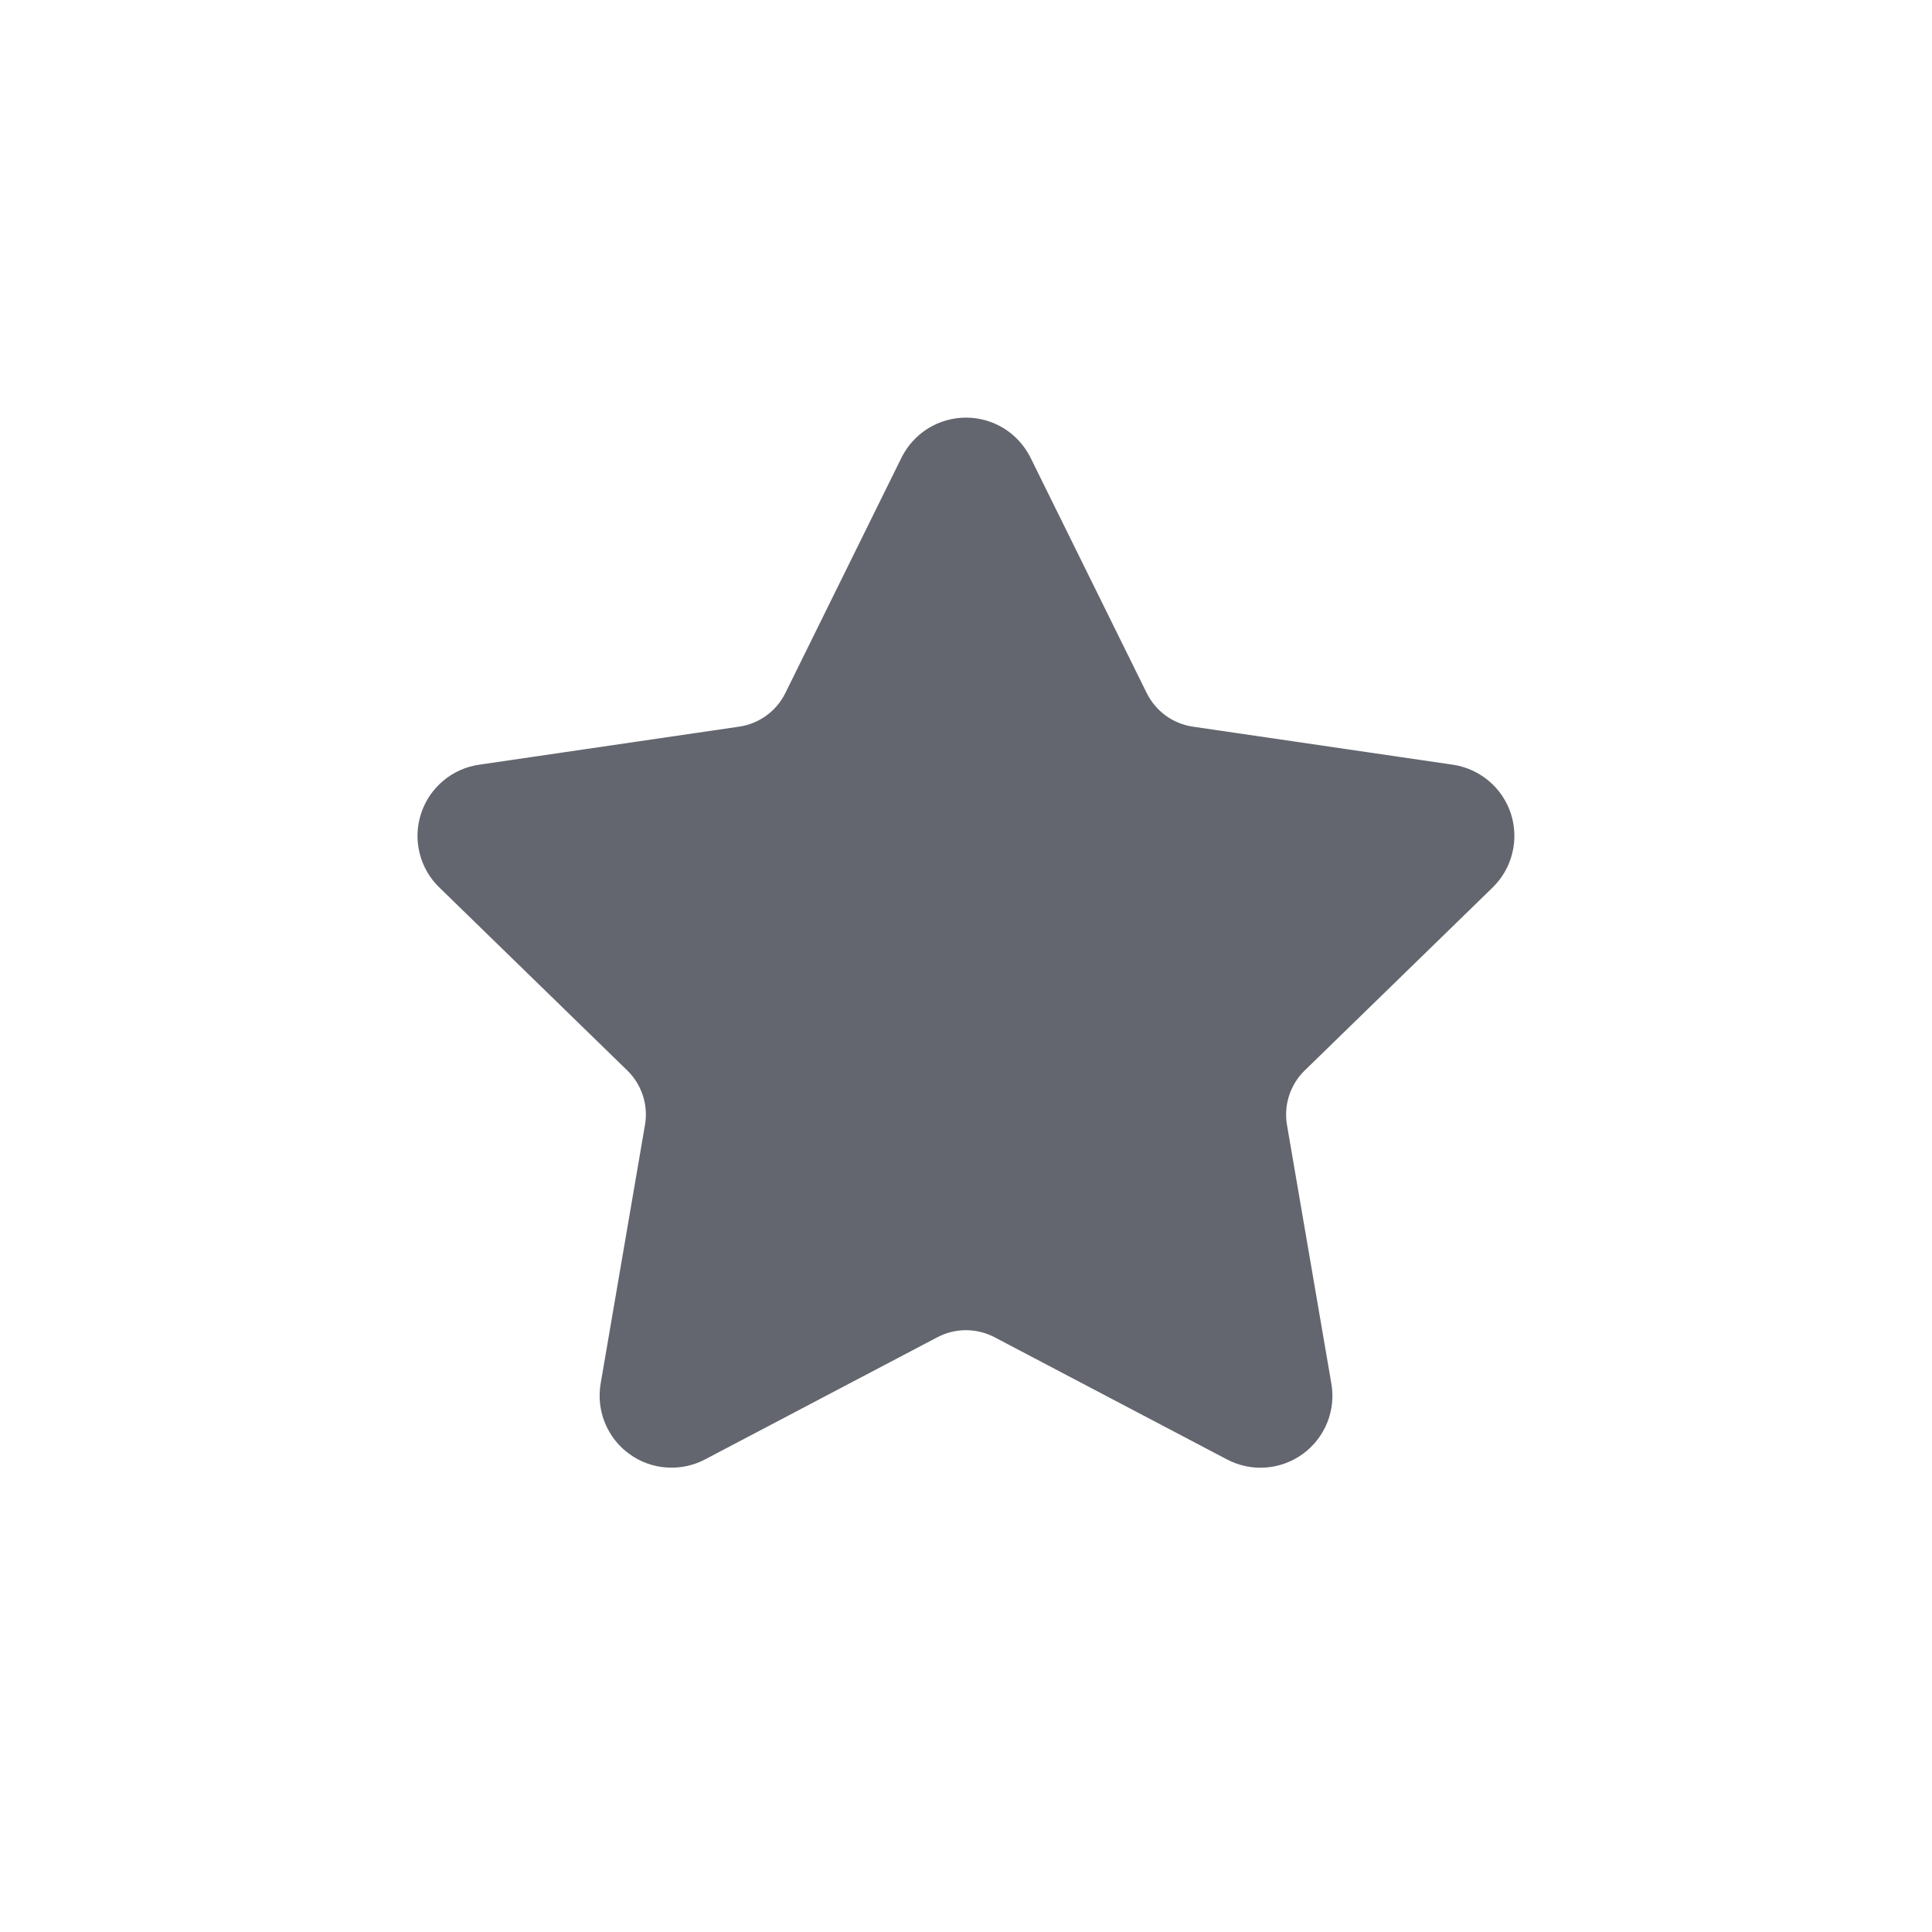
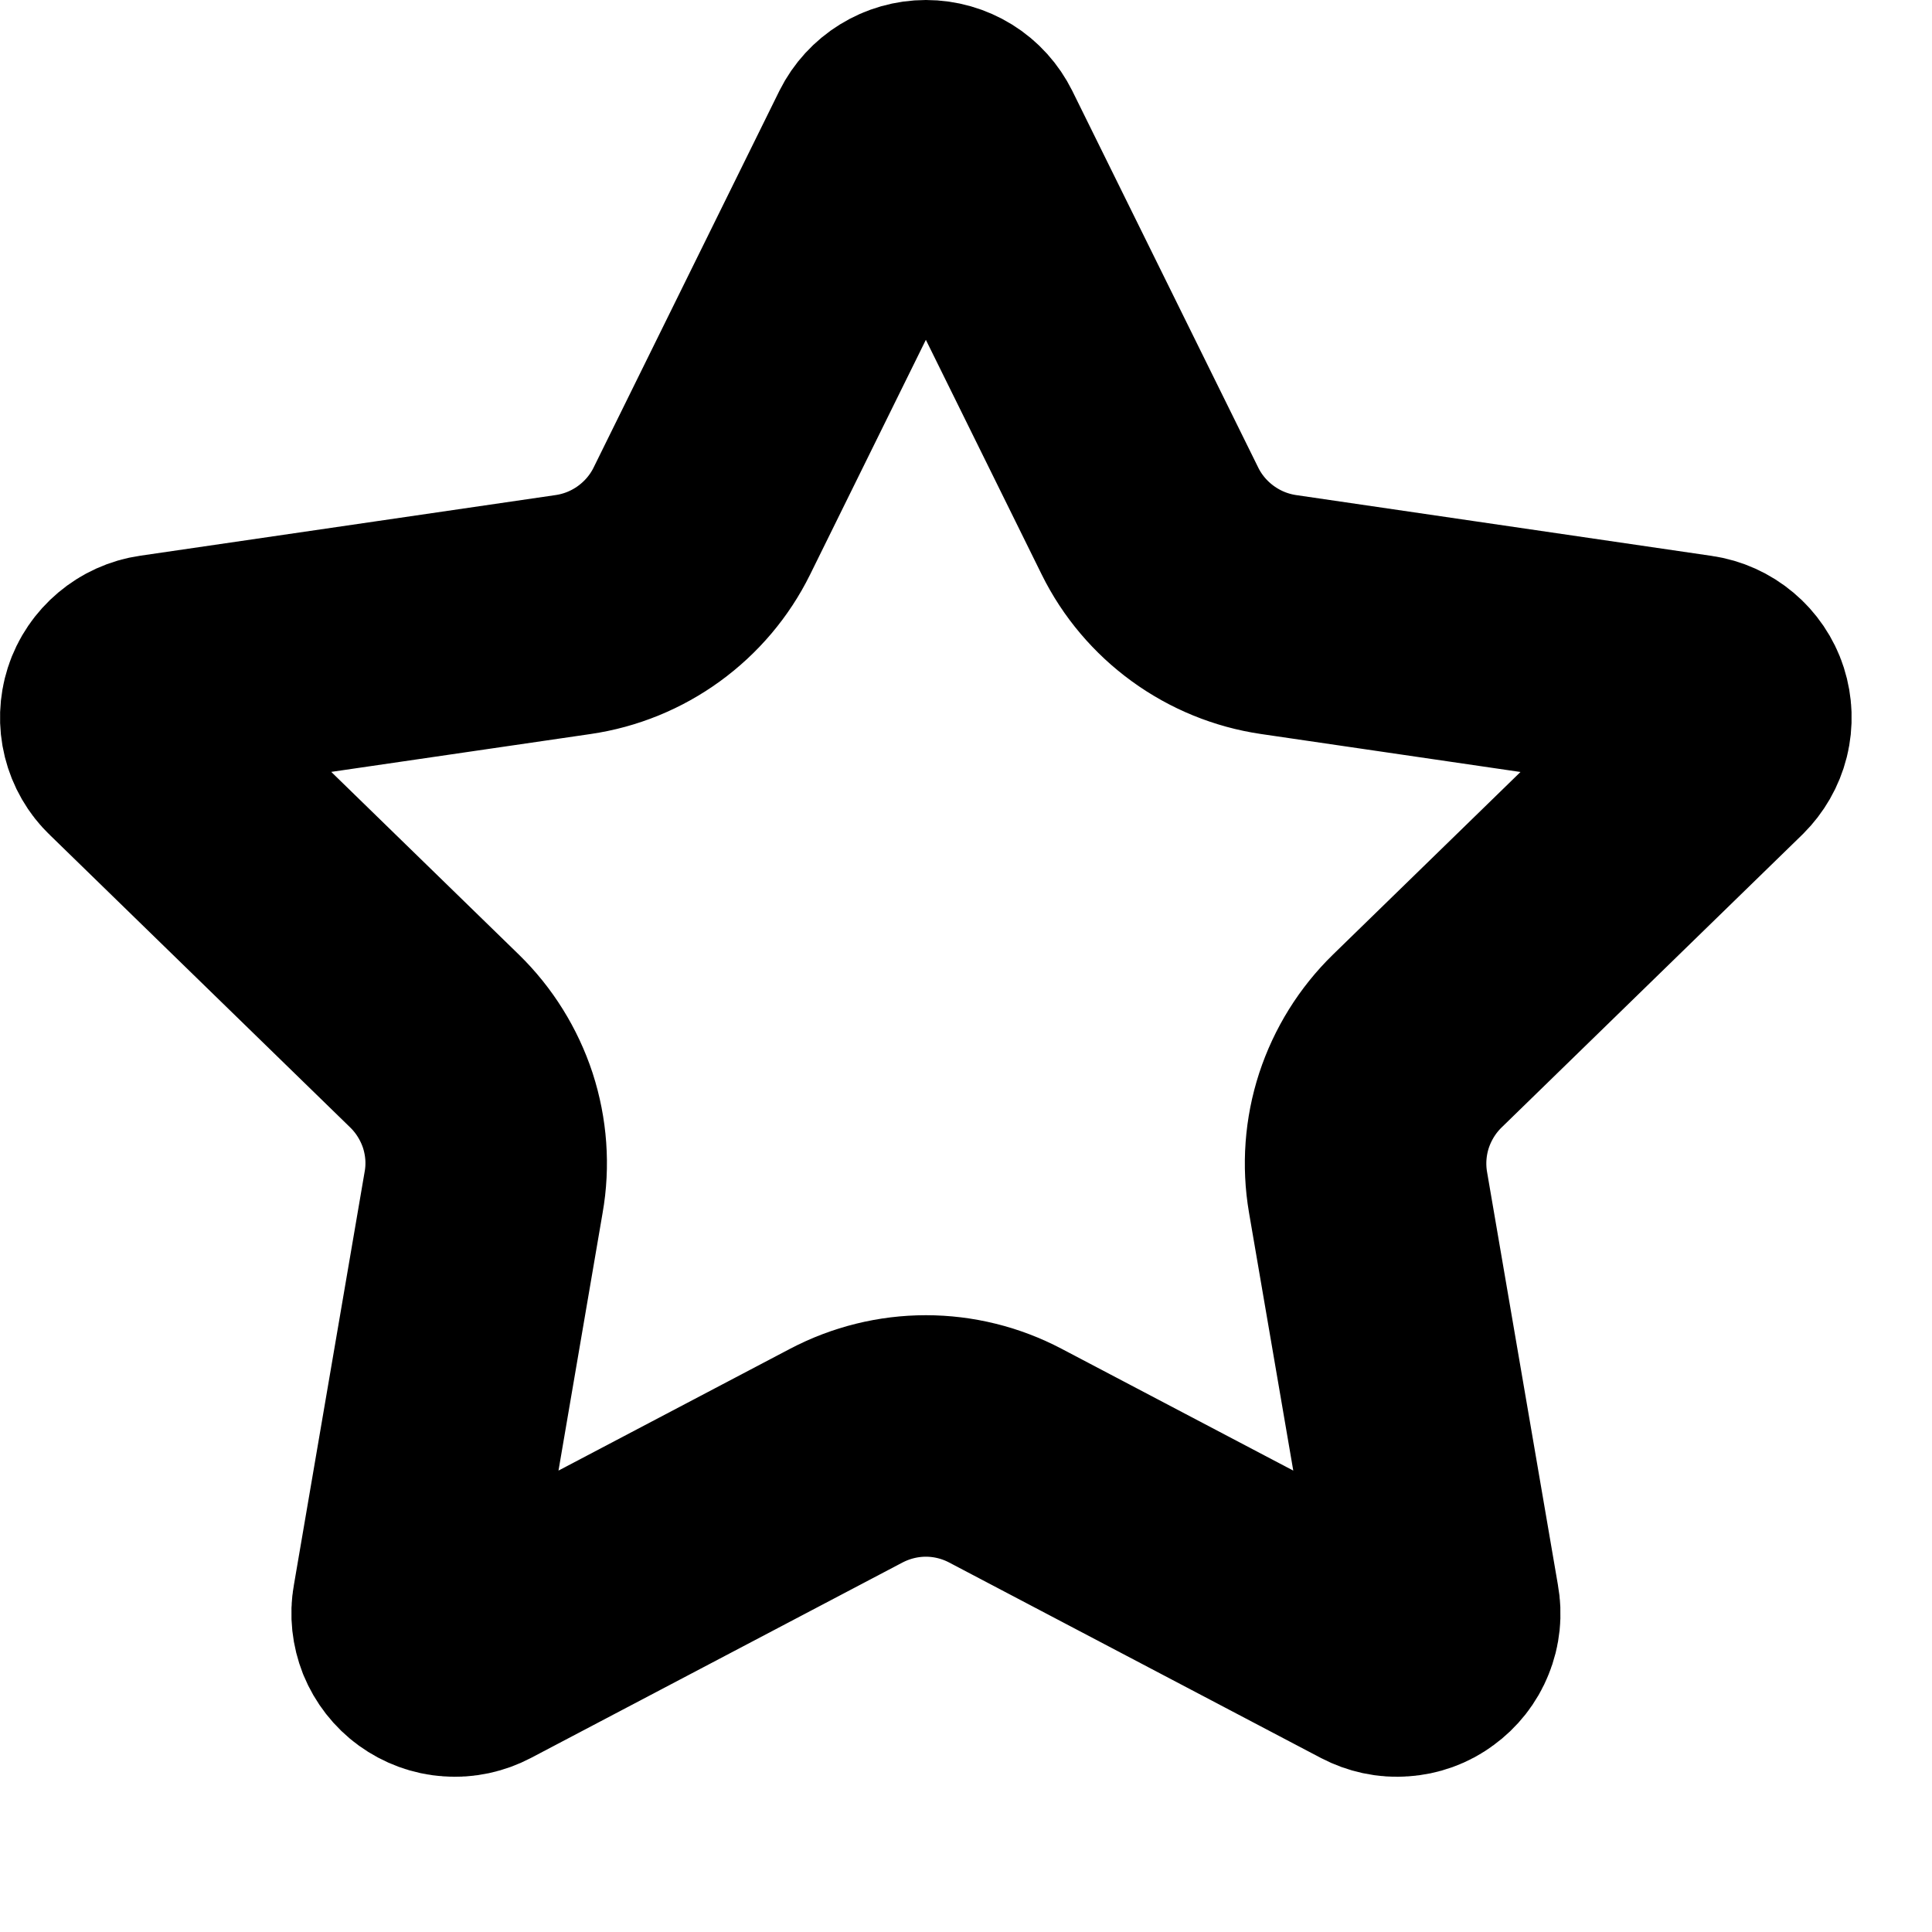
- <svg xmlns="http://www.w3.org/2000/svg" width="32" height="32" viewBox="0 0 32 32" fill="none">
-   <path d="M15.604 7.912C15.641 7.839 15.697 7.777 15.767 7.733C15.837 7.69 15.918 7.667 16 7.667C16.082 7.667 16.163 7.69 16.233 7.733C16.303 7.777 16.359 7.839 16.396 7.912L18.321 11.812C18.448 12.068 18.635 12.29 18.866 12.459C19.098 12.627 19.367 12.737 19.65 12.778L23.955 13.408C24.036 13.42 24.113 13.455 24.176 13.508C24.239 13.561 24.286 13.63 24.312 13.709C24.337 13.787 24.34 13.871 24.32 13.951C24.301 14.031 24.259 14.104 24.2 14.162L21.087 17.193C20.881 17.393 20.728 17.64 20.639 17.913C20.55 18.186 20.529 18.476 20.577 18.758L21.312 23.042C21.327 23.123 21.318 23.207 21.287 23.284C21.256 23.361 21.204 23.427 21.137 23.476C21.07 23.524 20.991 23.553 20.908 23.559C20.826 23.565 20.743 23.547 20.67 23.508L16.822 21.485C16.568 21.352 16.286 21.282 15.999 21.282C15.713 21.282 15.431 21.352 15.177 21.485L11.33 23.508C11.257 23.547 11.174 23.564 11.092 23.558C11.009 23.553 10.93 23.524 10.864 23.475C10.797 23.427 10.745 23.36 10.714 23.284C10.683 23.207 10.674 23.123 10.688 23.042L11.422 18.759C11.471 18.476 11.45 18.186 11.361 17.913C11.272 17.641 11.119 17.393 10.913 17.193L7.8 14.162C7.74 14.105 7.698 14.032 7.678 13.952C7.658 13.871 7.661 13.787 7.687 13.709C7.712 13.63 7.759 13.56 7.823 13.507C7.886 13.453 7.963 13.419 8.045 13.408L12.349 12.778C12.633 12.737 12.902 12.627 13.134 12.459C13.366 12.291 13.553 12.069 13.68 11.812L15.604 7.912Z" fill="#63666E" stroke="#63666E" stroke-width="1.5" stroke-linecap="round" stroke-linejoin="round" />
+ <svg xmlns="http://www.w3.org/2000/svg" viewBox="0 0 12 12" fill="none">
+   <path d="M5.513 0.897C5.535 0.853 5.569 0.816 5.611 0.79C5.653 0.764 5.702 0.75 5.751 0.75C5.8 0.75 5.849 0.764 5.891 0.79C5.933 0.816 5.966 0.853 5.988 0.897L7.143 3.237C7.219 3.391 7.332 3.524 7.471 3.625C7.61 3.726 7.771 3.792 7.941 3.817L10.524 4.195C10.573 4.202 10.619 4.223 10.657 4.255C10.694 4.286 10.723 4.328 10.738 4.375C10.753 4.422 10.755 4.473 10.743 4.521C10.731 4.569 10.706 4.612 10.671 4.647L8.803 6.466C8.68 6.586 8.588 6.734 8.534 6.898C8.481 7.061 8.468 7.235 8.497 7.405L8.938 9.975C8.947 10.024 8.942 10.074 8.923 10.12C8.905 10.166 8.873 10.206 8.833 10.235C8.793 10.265 8.745 10.282 8.696 10.285C8.646 10.289 8.597 10.278 8.553 10.255L6.244 9.041C6.092 8.961 5.922 8.919 5.751 8.919C5.579 8.919 5.41 8.961 5.257 9.041L2.949 10.255C2.905 10.278 2.856 10.289 2.806 10.285C2.757 10.282 2.709 10.264 2.669 10.235C2.629 10.206 2.598 10.166 2.579 10.12C2.561 10.074 2.555 10.024 2.564 9.975L3.004 7.405C3.034 7.236 3.021 7.062 2.968 6.898C2.914 6.734 2.822 6.586 2.699 6.466L0.831 4.647C0.795 4.613 0.77 4.569 0.758 4.521C0.746 4.473 0.748 4.422 0.763 4.375C0.778 4.328 0.807 4.286 0.845 4.254C0.883 4.222 0.929 4.201 0.978 4.194L3.56 3.817C3.731 3.792 3.892 3.726 4.031 3.625C4.17 3.524 4.283 3.391 4.359 3.237L5.513 0.897Z" stroke="currentColor" stroke-width="1.5" stroke-linecap="round" stroke-linejoin="round" />
</svg>
